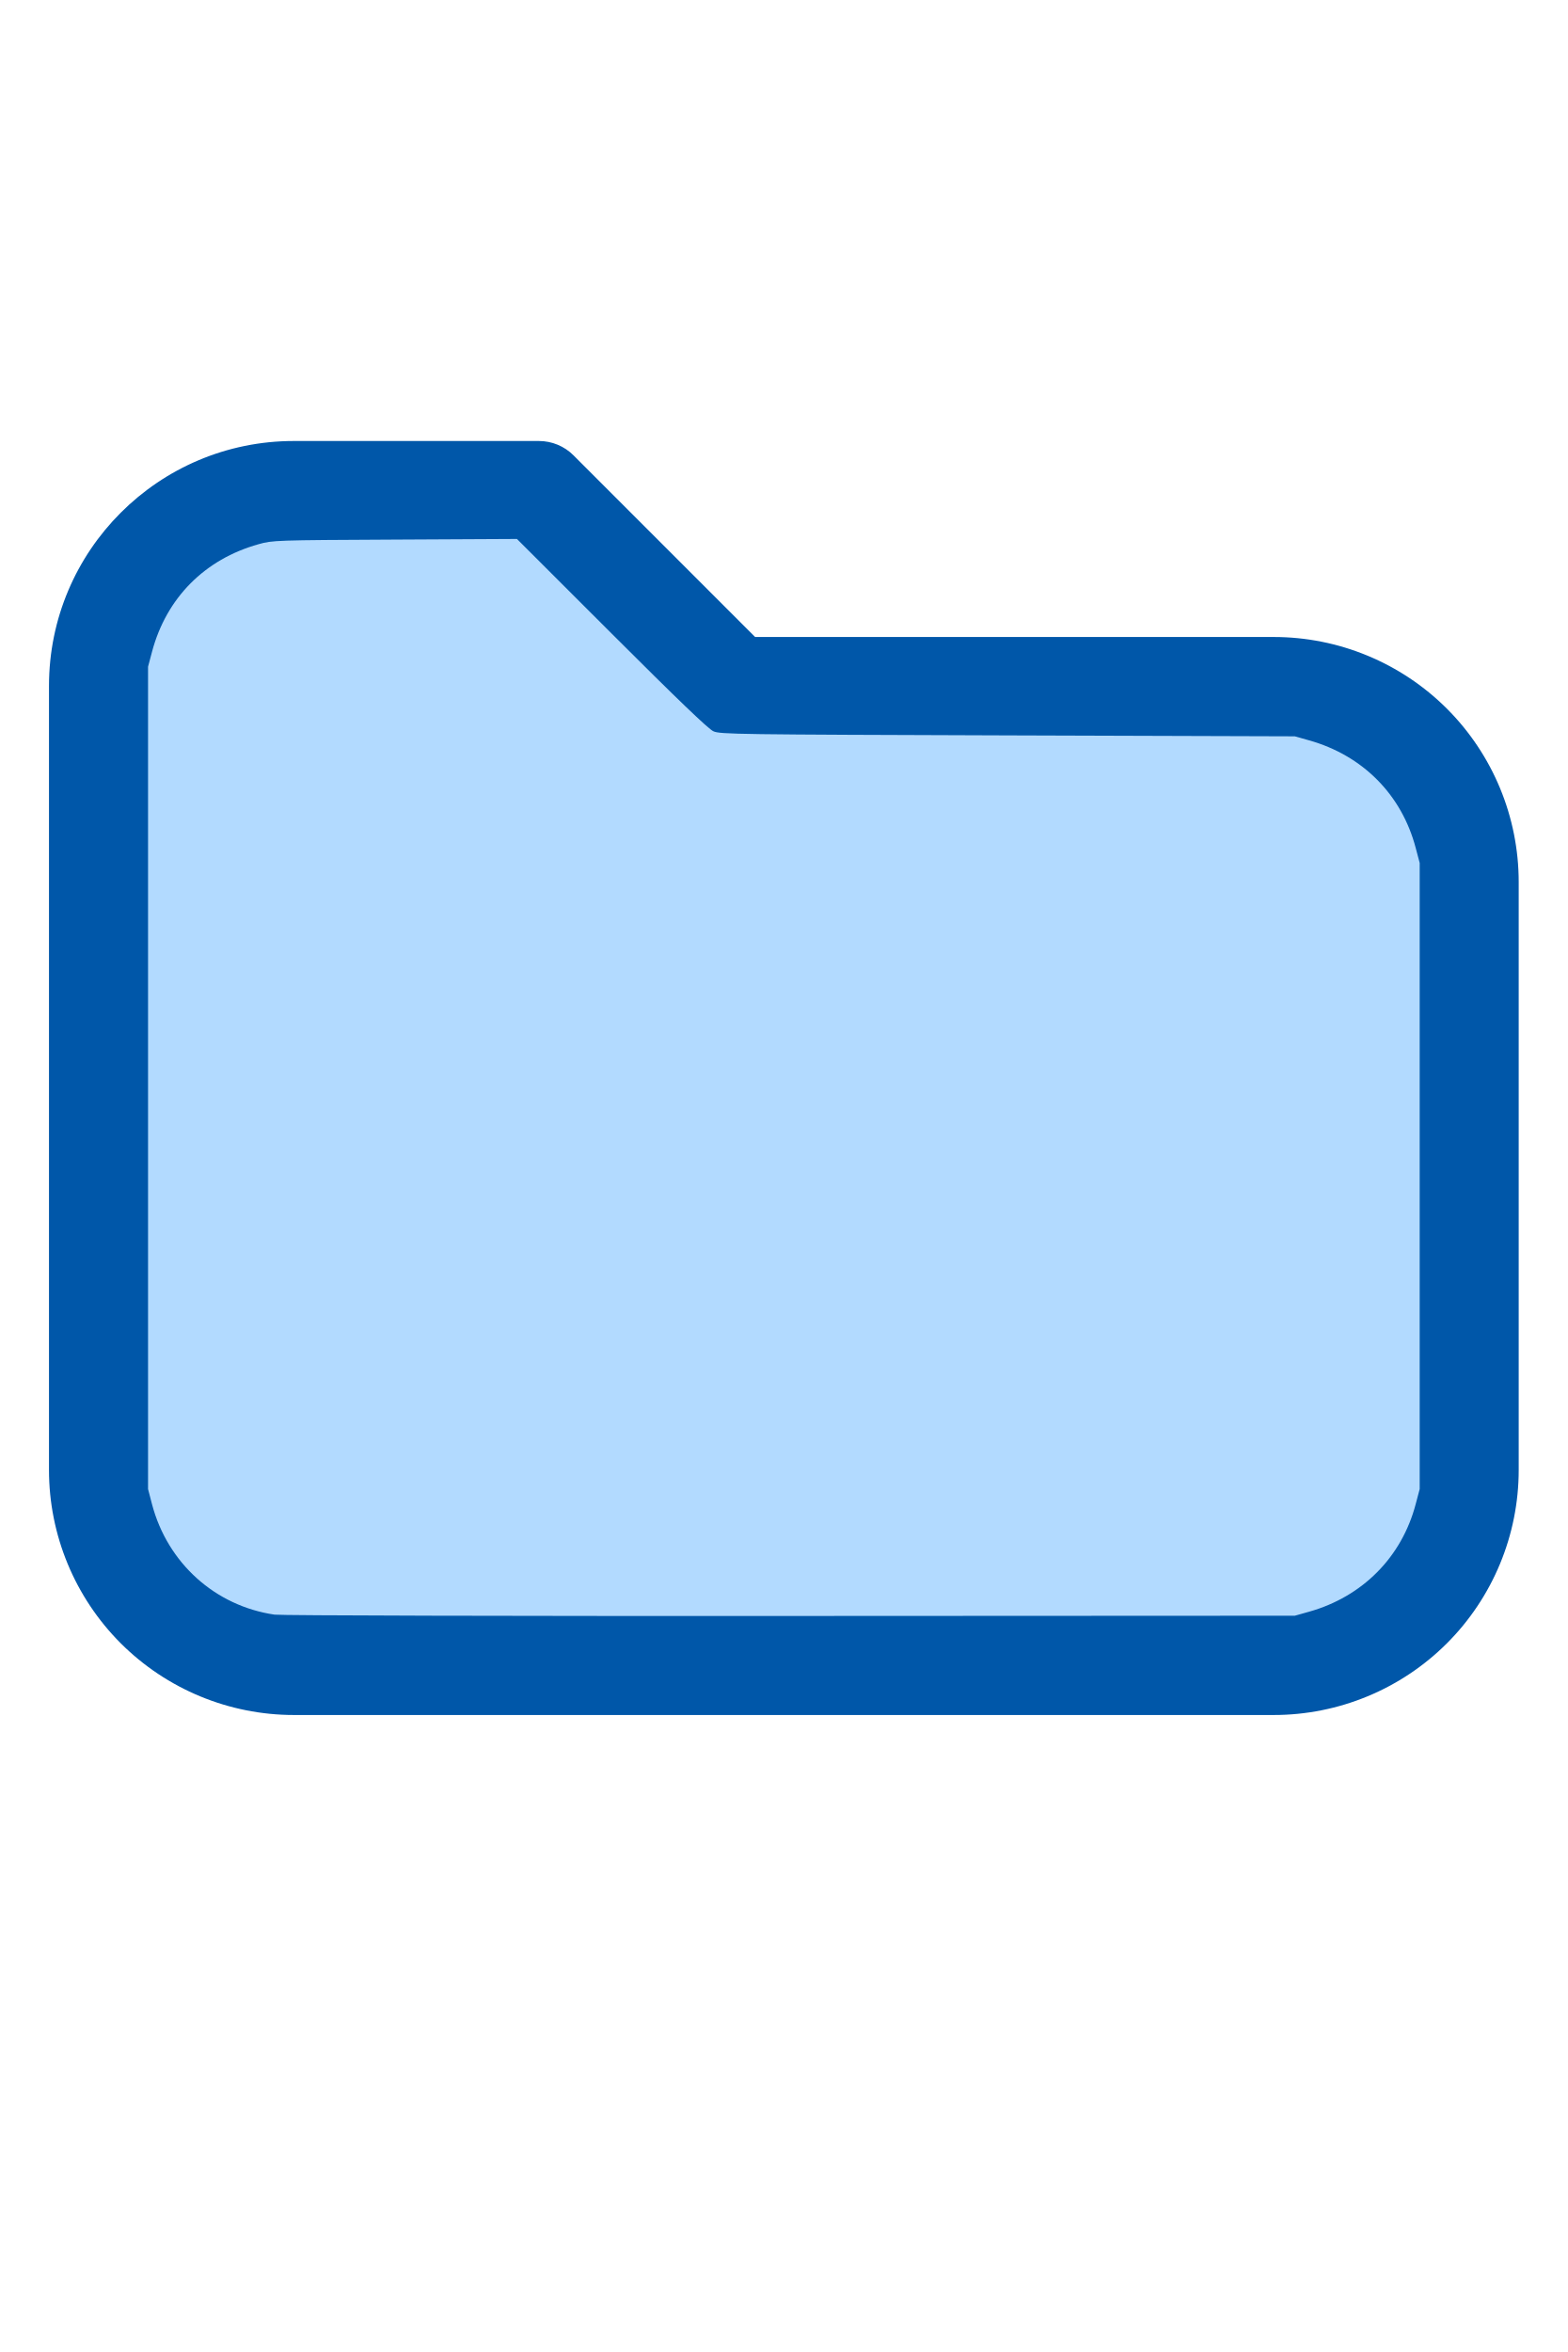
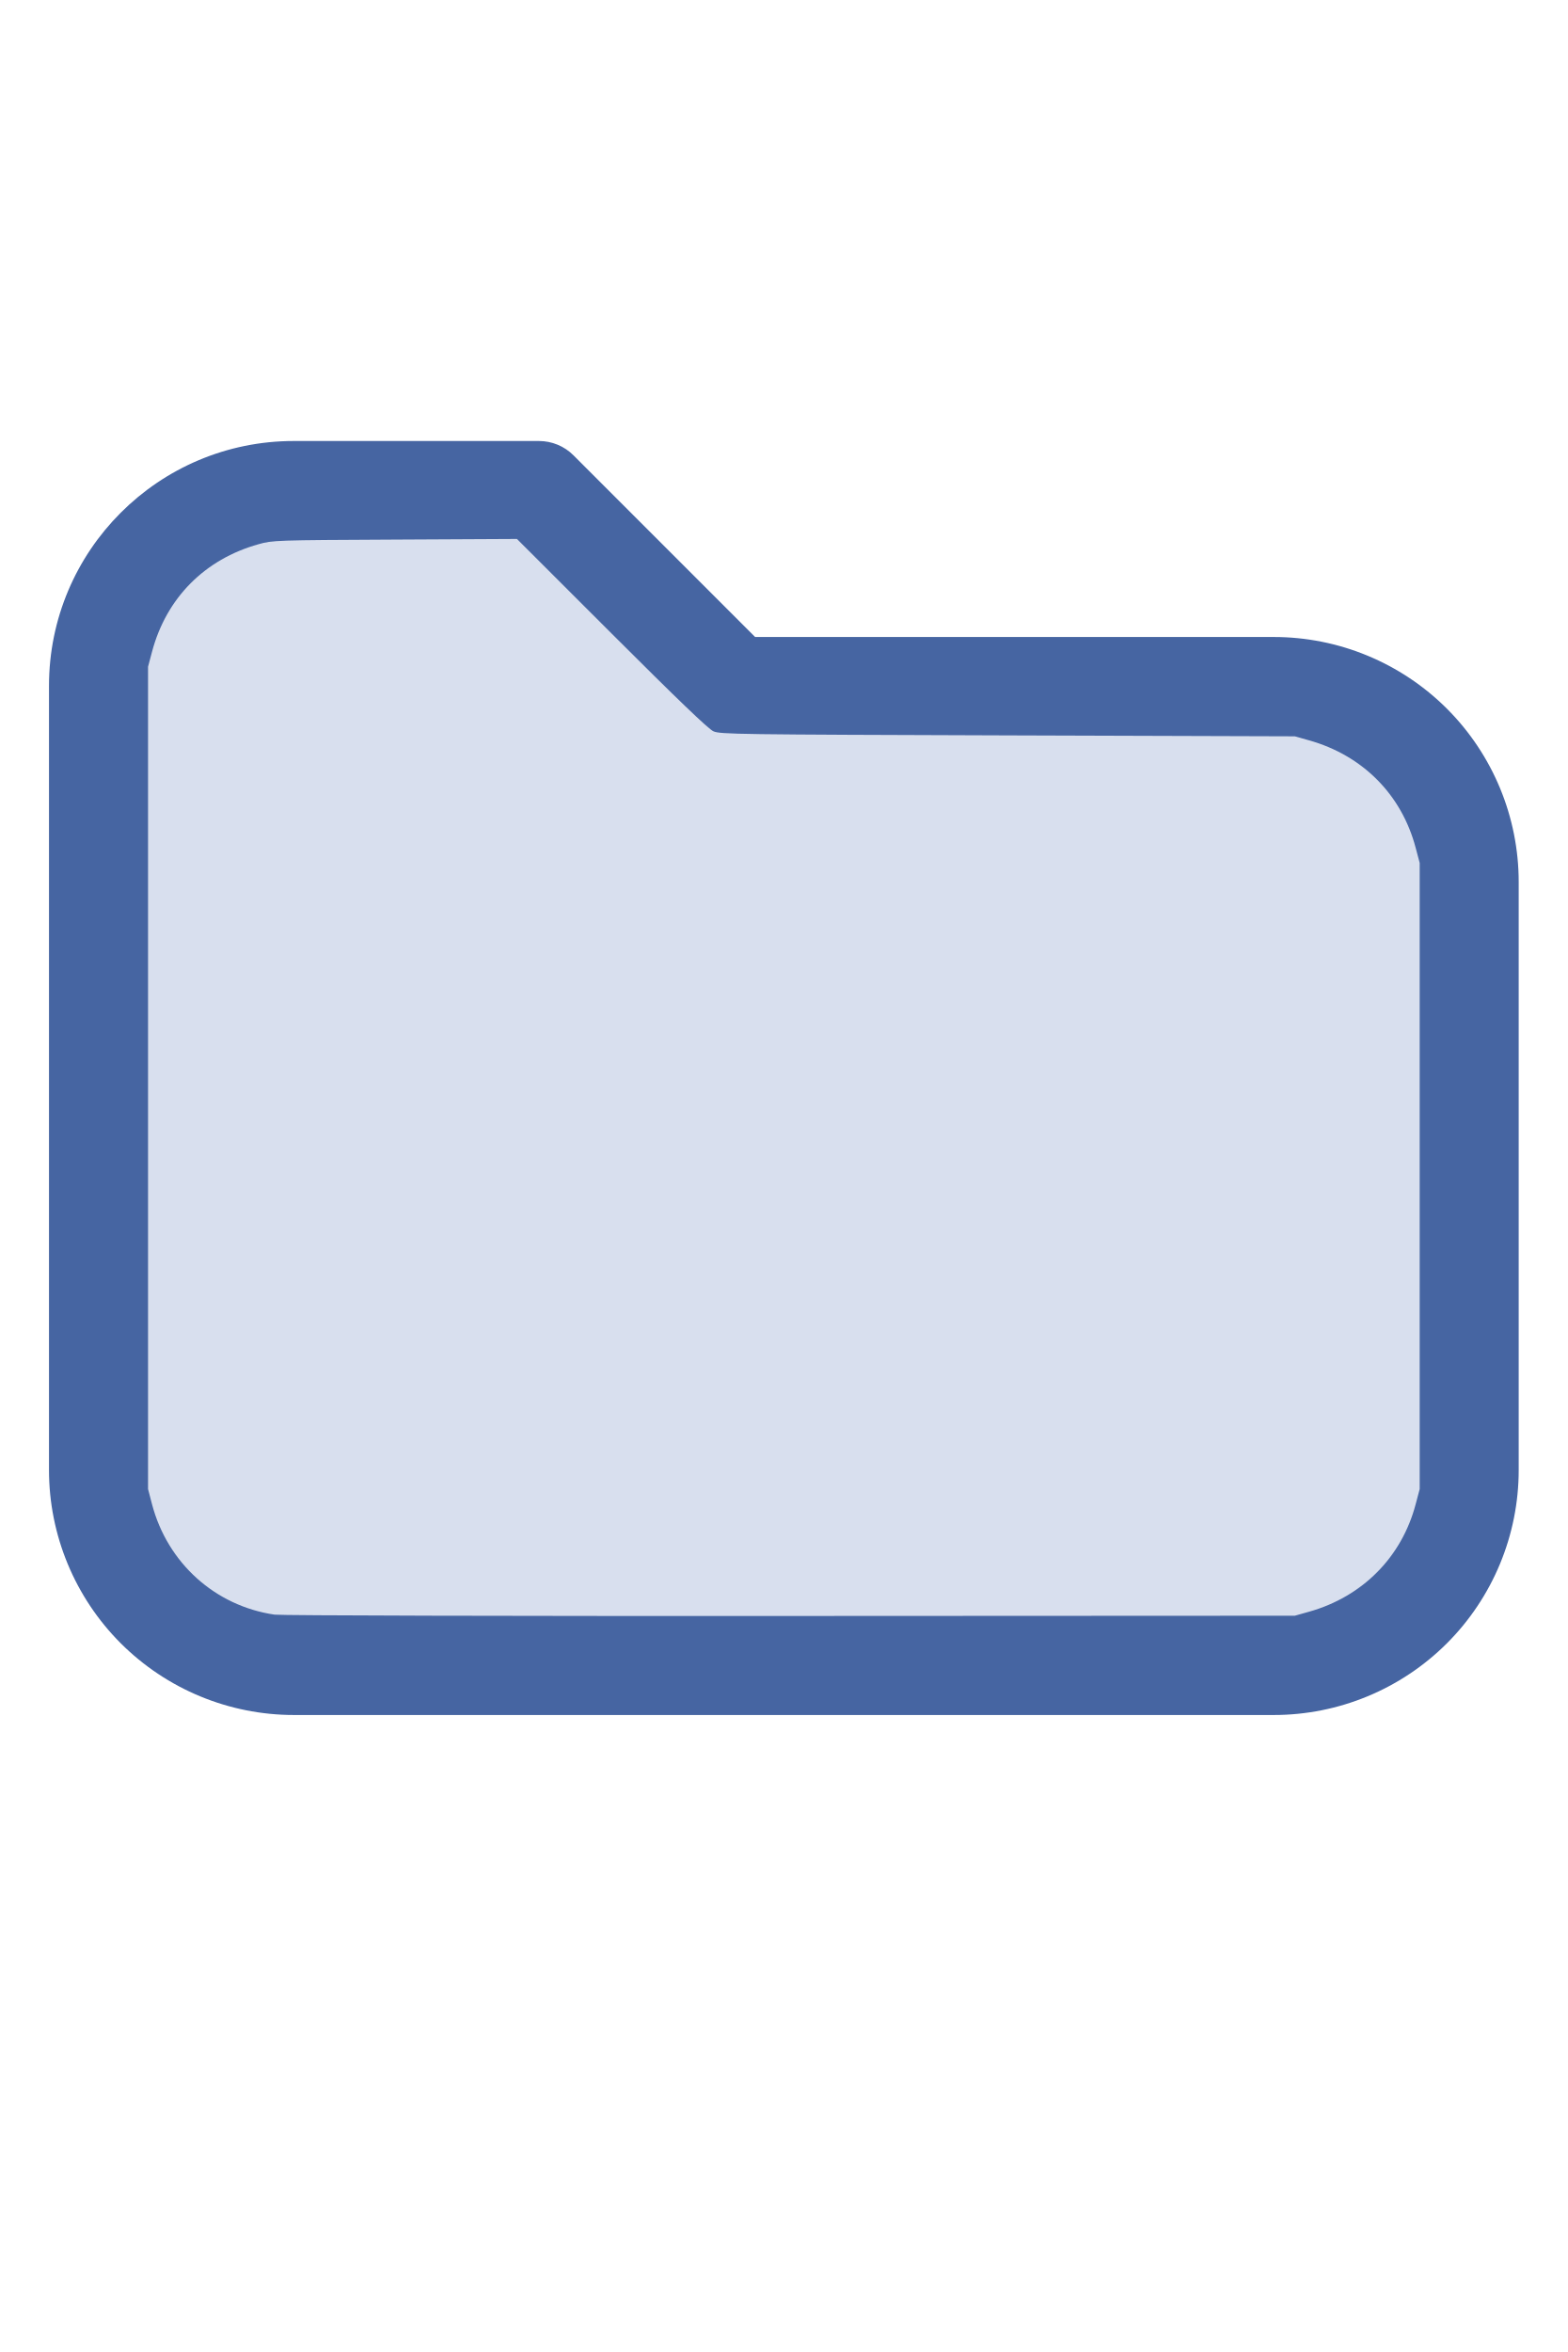
<svg xmlns="http://www.w3.org/2000/svg" version="1.1" width="16" height="24" viewBox="0 0 32 32" xml:space="preserve">
-   <g style="fill:#0057A9;">
+   <g style="fill:#4665A2;">
    <path d="M1,5.998l-0,16.002c-0,1.326 0.527,2.598 1.464,3.536c0.938,0.937 2.21,1.464 3.536,1.464c5.322,0 14.678,-0 20,0c1.326,0 2.598,-0.527 3.536,-1.464c0.937,-0.938 1.464,-2.21 1.464,-3.536c0,-3.486 0,-8.514 0,-12c0,-1.326 -0.527,-2.598 -1.464,-3.536c-0.938,-0.937 -2.21,-1.464 -3.536,-1.464c-0,0 -10.586,0 -10.586,0c0,-0 -3.707,-3.707 -3.707,-3.707c-0.187,-0.188 -0.442,-0.293 -0.707,-0.293l-5.002,0c-2.76,0 -4.998,2.238 -4.998,4.998Zm2,-0l-0,16.002c-0,0.796 0.316,1.559 0.879,2.121c0.562,0.563 1.325,0.879 2.121,0.879l20,0c0.796,0 1.559,-0.316 2.121,-0.879c0.563,-0.562 0.879,-1.325 0.879,-2.121c0,-3.486 0,-8.514 0,-12c0,-0.796 -0.316,-1.559 -0.879,-2.121c-0.562,-0.563 -1.325,-0.879 -2.121,-0.879c-7.738,0 -11,0 -11,0c-0.265,0 -0.52,-0.105 -0.707,-0.293c-0,0 -3.707,-3.707 -3.707,-3.707c-0,0 -4.588,0 -4.588,0c-1.656,0 -2.998,1.342 -2.998,2.998Z" />
  </g>
-   <g style="fill:#B2DAFF;stroke-width:0;">
+   <g style="fill:#D8DFEE;stroke-width:0;">
    <path d="M 5.606,24.952 C 4.392,24.775 3.42,23.9 3.103,22.699 L 3.022,22.389 V 13.998 5.606 L 3.104,5.298 C 3.396,4.203 4.18,3.412 5.279,3.106 5.565,3.026 5.615,3.024 8.061,3.012 l 2.491,-0.013 1.932,1.93 c 1.344,1.343 1.976,1.95 2.078,1.995 0.137,0.062 0.474,0.066 6.007,0.084 l 5.861,0.019 0.291,0.082 c 1.095,0.308 1.89,1.109 2.176,2.193 l 0.082,0.309 V 16 22.389 l -0.082,0.309 c -0.284,1.079 -1.086,1.888 -2.176,2.194 l -0.291,0.082 -10.303,0.005 c -5.7,0.003 -10.4,-0.009 -10.521,-0.027 z" />
  </g>
</svg>
